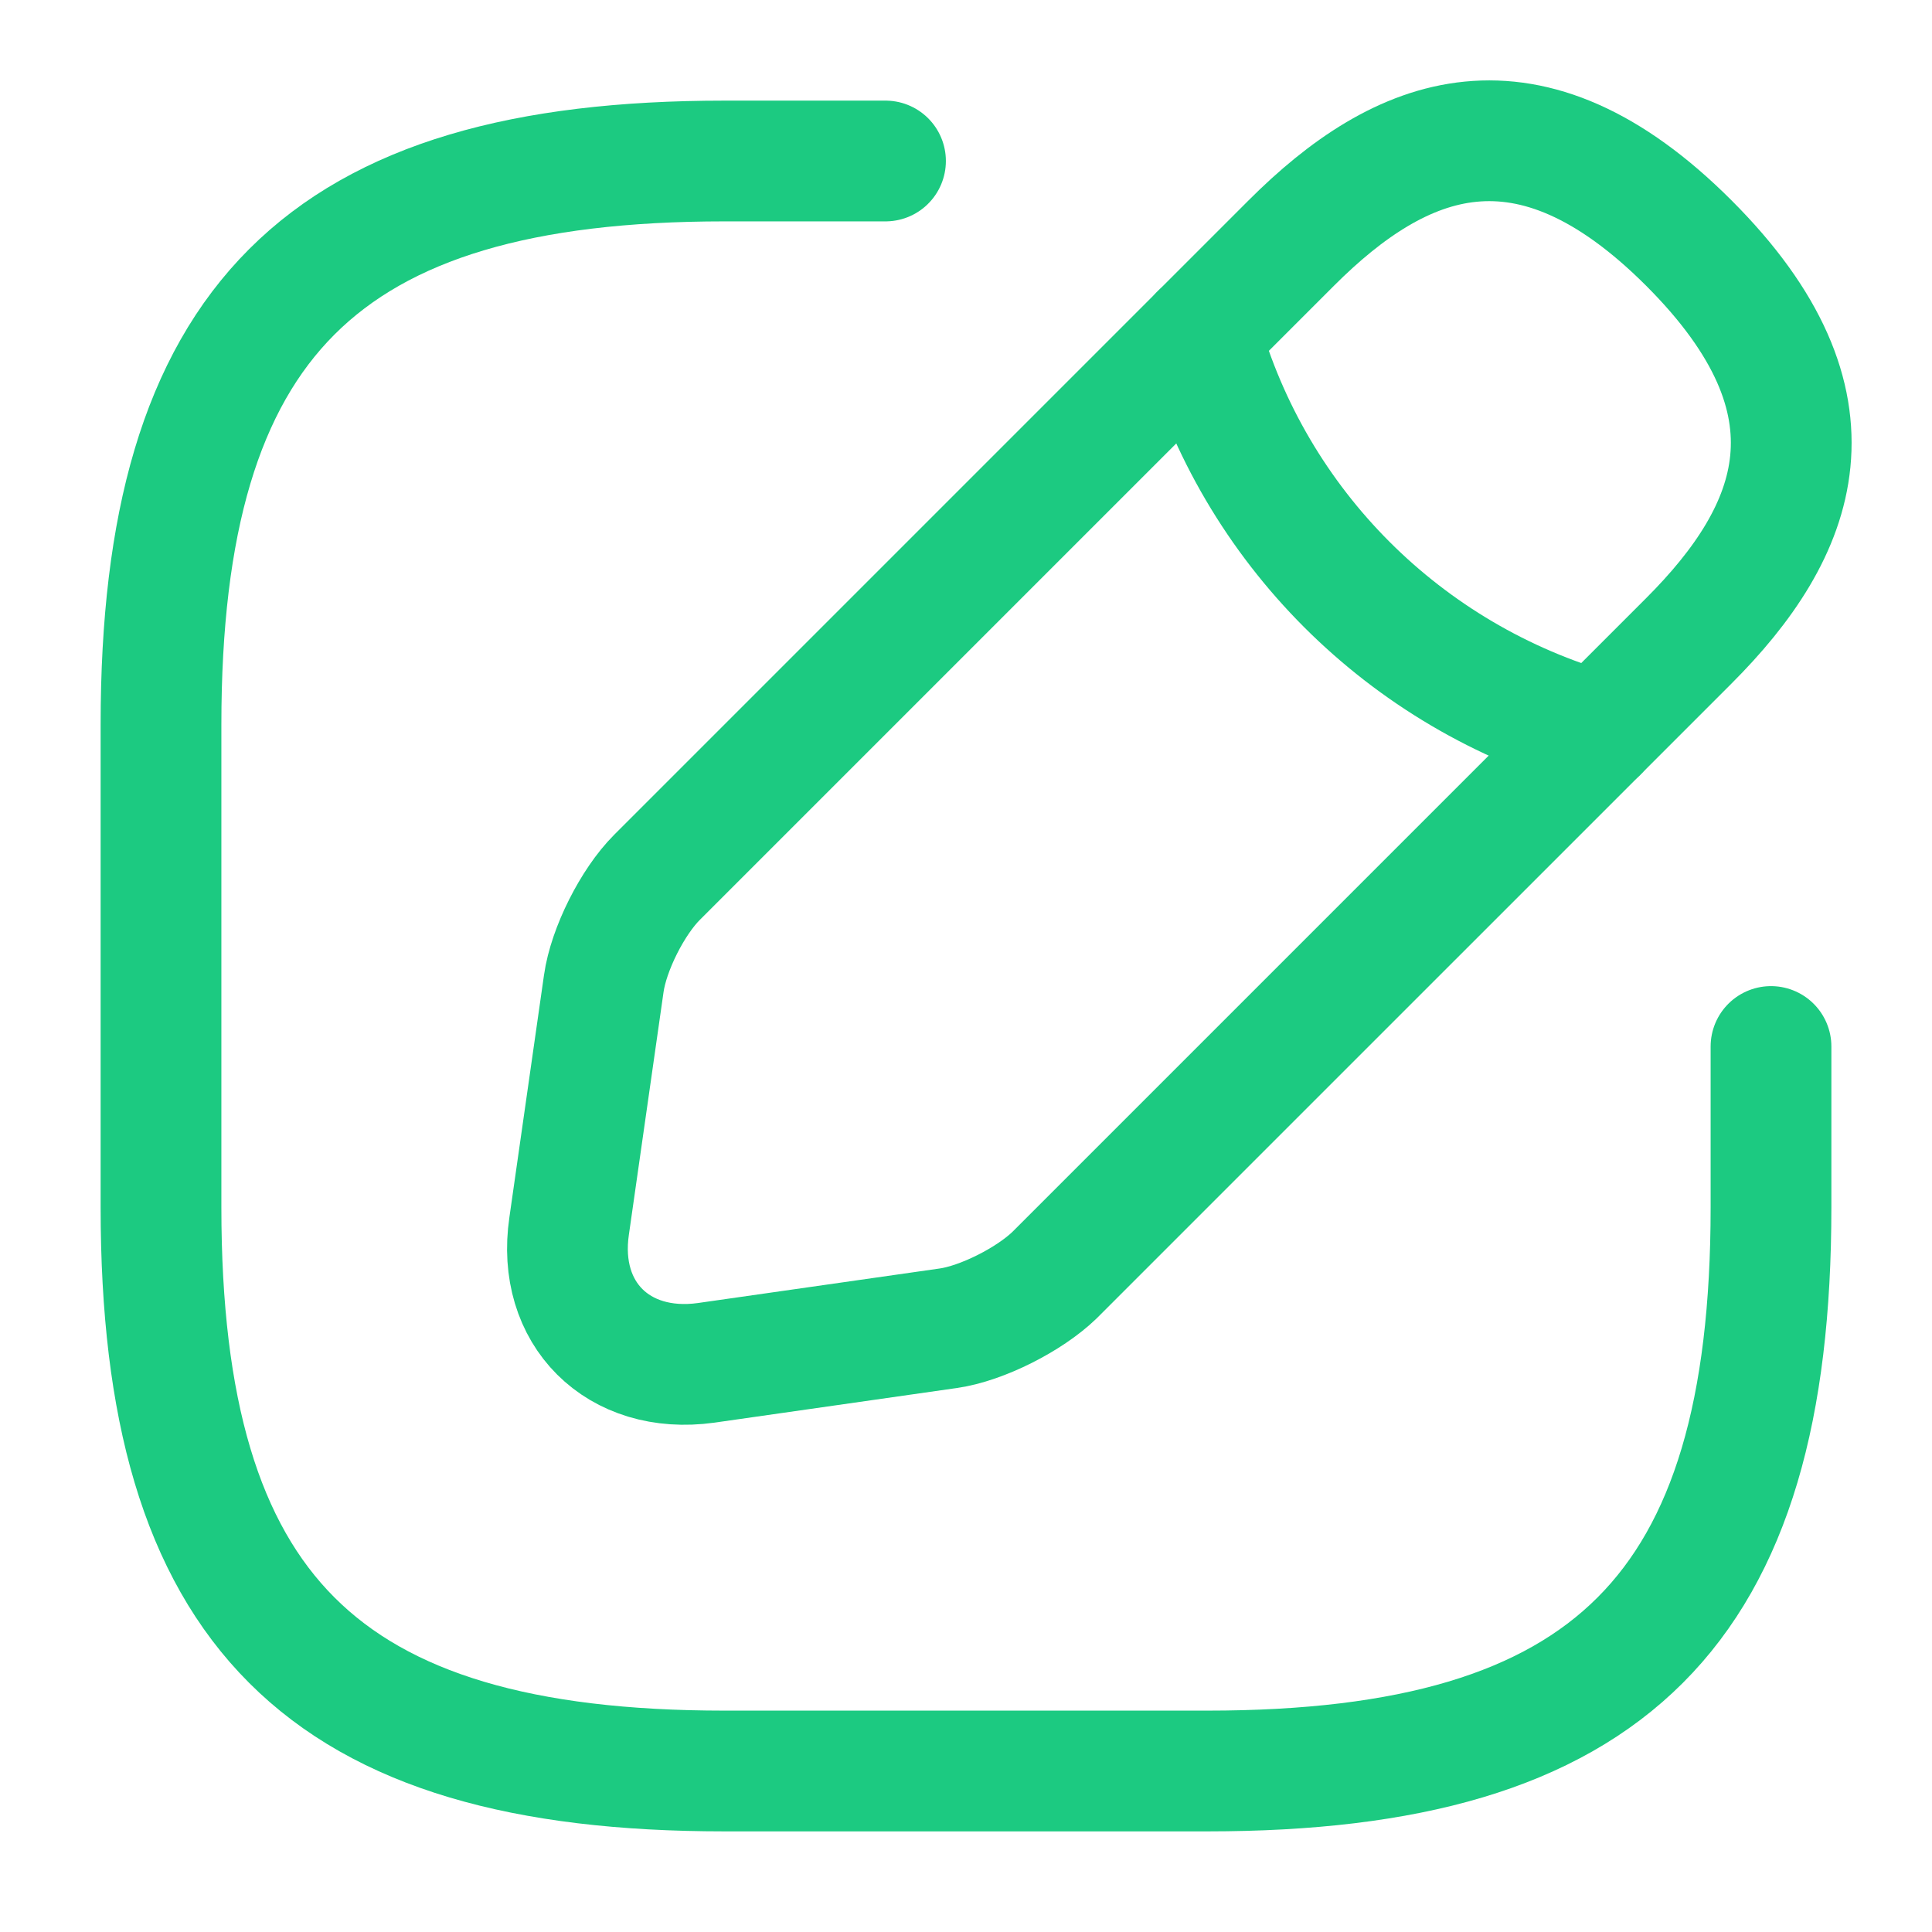
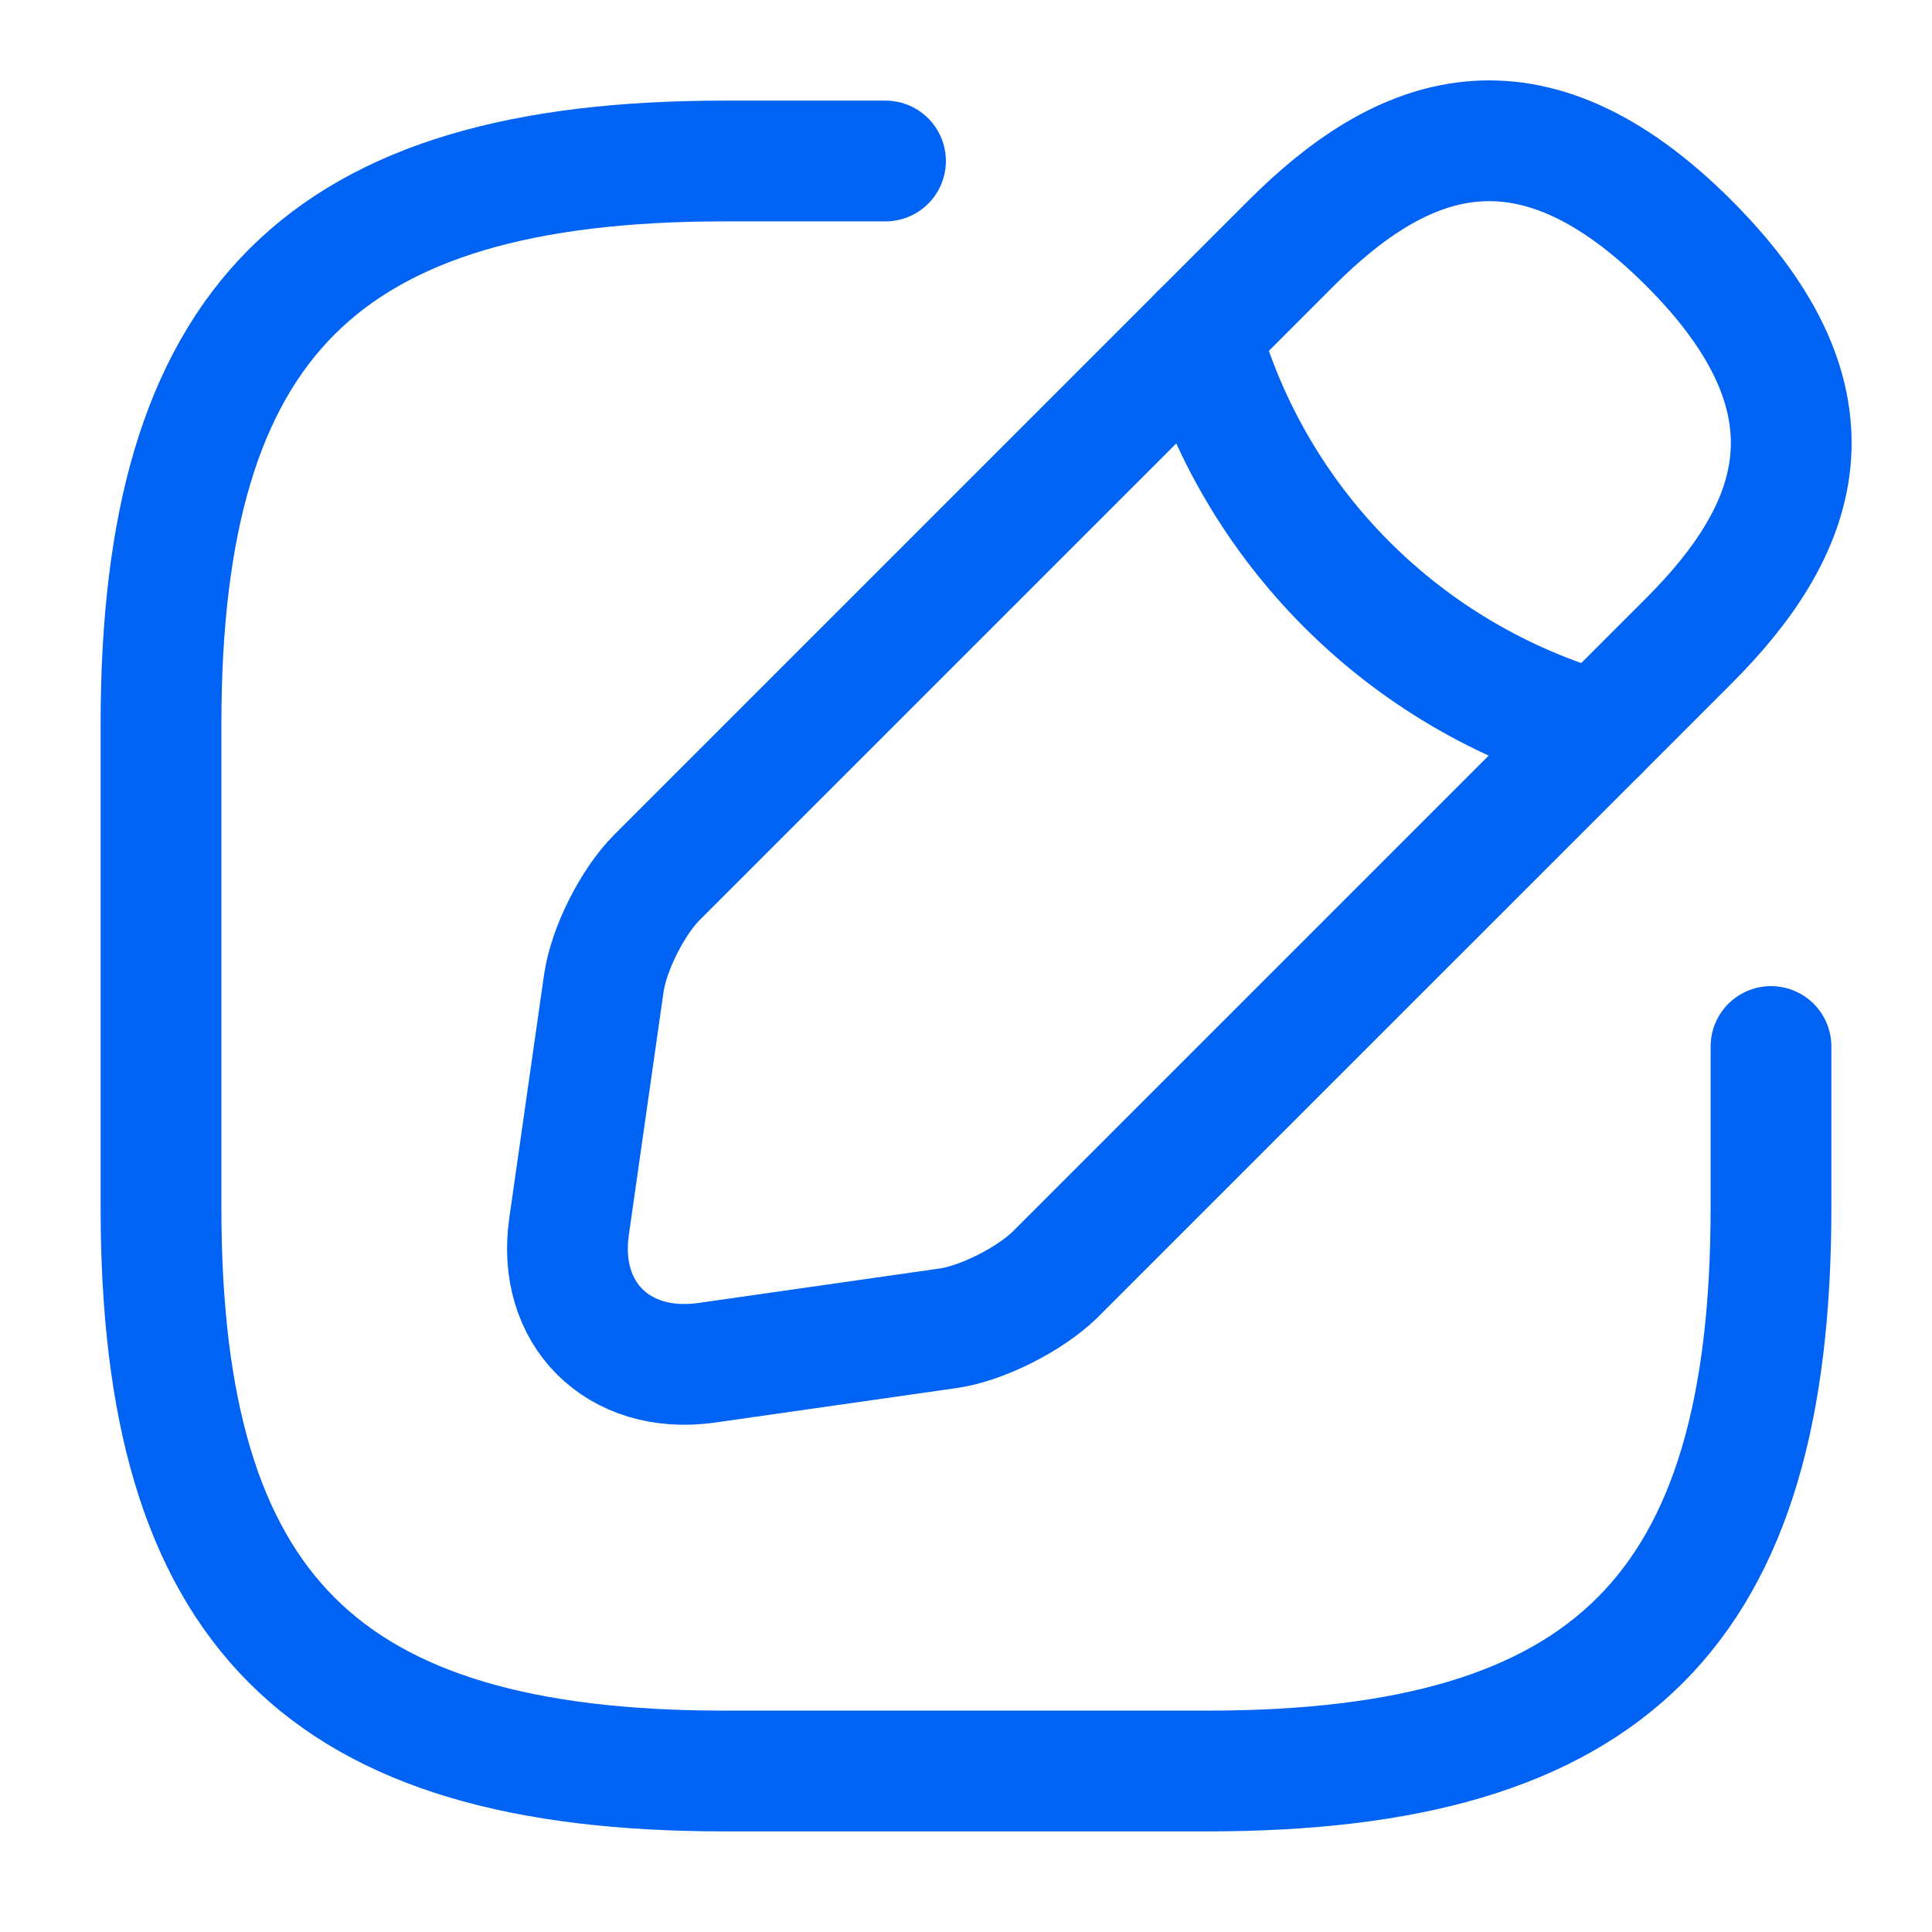
<svg xmlns="http://www.w3.org/2000/svg" width="24" height="24" viewBox="0 0 24 24" fill="none">
-   <path d="M11 2H9C4 2 2 4 2 9V15C2 20 4 22 9 22H15C20 22 22 20 22 15V13" stroke="#1CCA81" stroke-width="1.5" stroke-linecap="round" stroke-linejoin="round" />
-   <path d="M16.04 3.02L8.16 10.9C7.86 11.2 7.56 11.79 7.5 12.22L7.07 15.23C6.91 16.32 7.68 17.08 8.77 16.93L11.78 16.5C12.2 16.44 12.79 16.14 13.1 15.84L20.98 7.96C22.34 6.6 22.98 5.02 20.98 3.02C18.98 1.02 17.4 1.66 16.04 3.02Z" stroke="#1CCA81" stroke-width="1.5" stroke-miterlimit="10" stroke-linecap="round" stroke-linejoin="round" />
-   <path d="M14.91 4.15C15.58 6.54 17.45 8.41 19.85 9.09" stroke="#1CCA81" stroke-width="1.5" stroke-miterlimit="10" stroke-linecap="round" stroke-linejoin="round" />
+   <path d="M11 2H9C4 2 2 4 2 9V15C2 20 4 22 9 22H15C20 22 22 20 22 15V13" stroke="#0063F4" stroke-width="1.5" stroke-linecap="round" stroke-linejoin="round" />
+   <path d="M16.04 3.02L8.16 10.9C7.86 11.2 7.56 11.79 7.5 12.22L7.07 15.23C6.91 16.32 7.68 17.08 8.77 16.93L11.78 16.5C12.2 16.44 12.79 16.14 13.1 15.84L20.98 7.96C22.34 6.6 22.98 5.02 20.98 3.02C18.98 1.02 17.4 1.66 16.04 3.02Z" stroke="#0063F4" stroke-width="1.5" stroke-miterlimit="10" stroke-linecap="round" stroke-linejoin="round" />
+   <path d="M14.91 4.15C15.58 6.54 17.45 8.41 19.85 9.09" stroke="#0063F4" stroke-width="1.5" stroke-miterlimit="10" stroke-linecap="round" stroke-linejoin="round" />
</svg>
